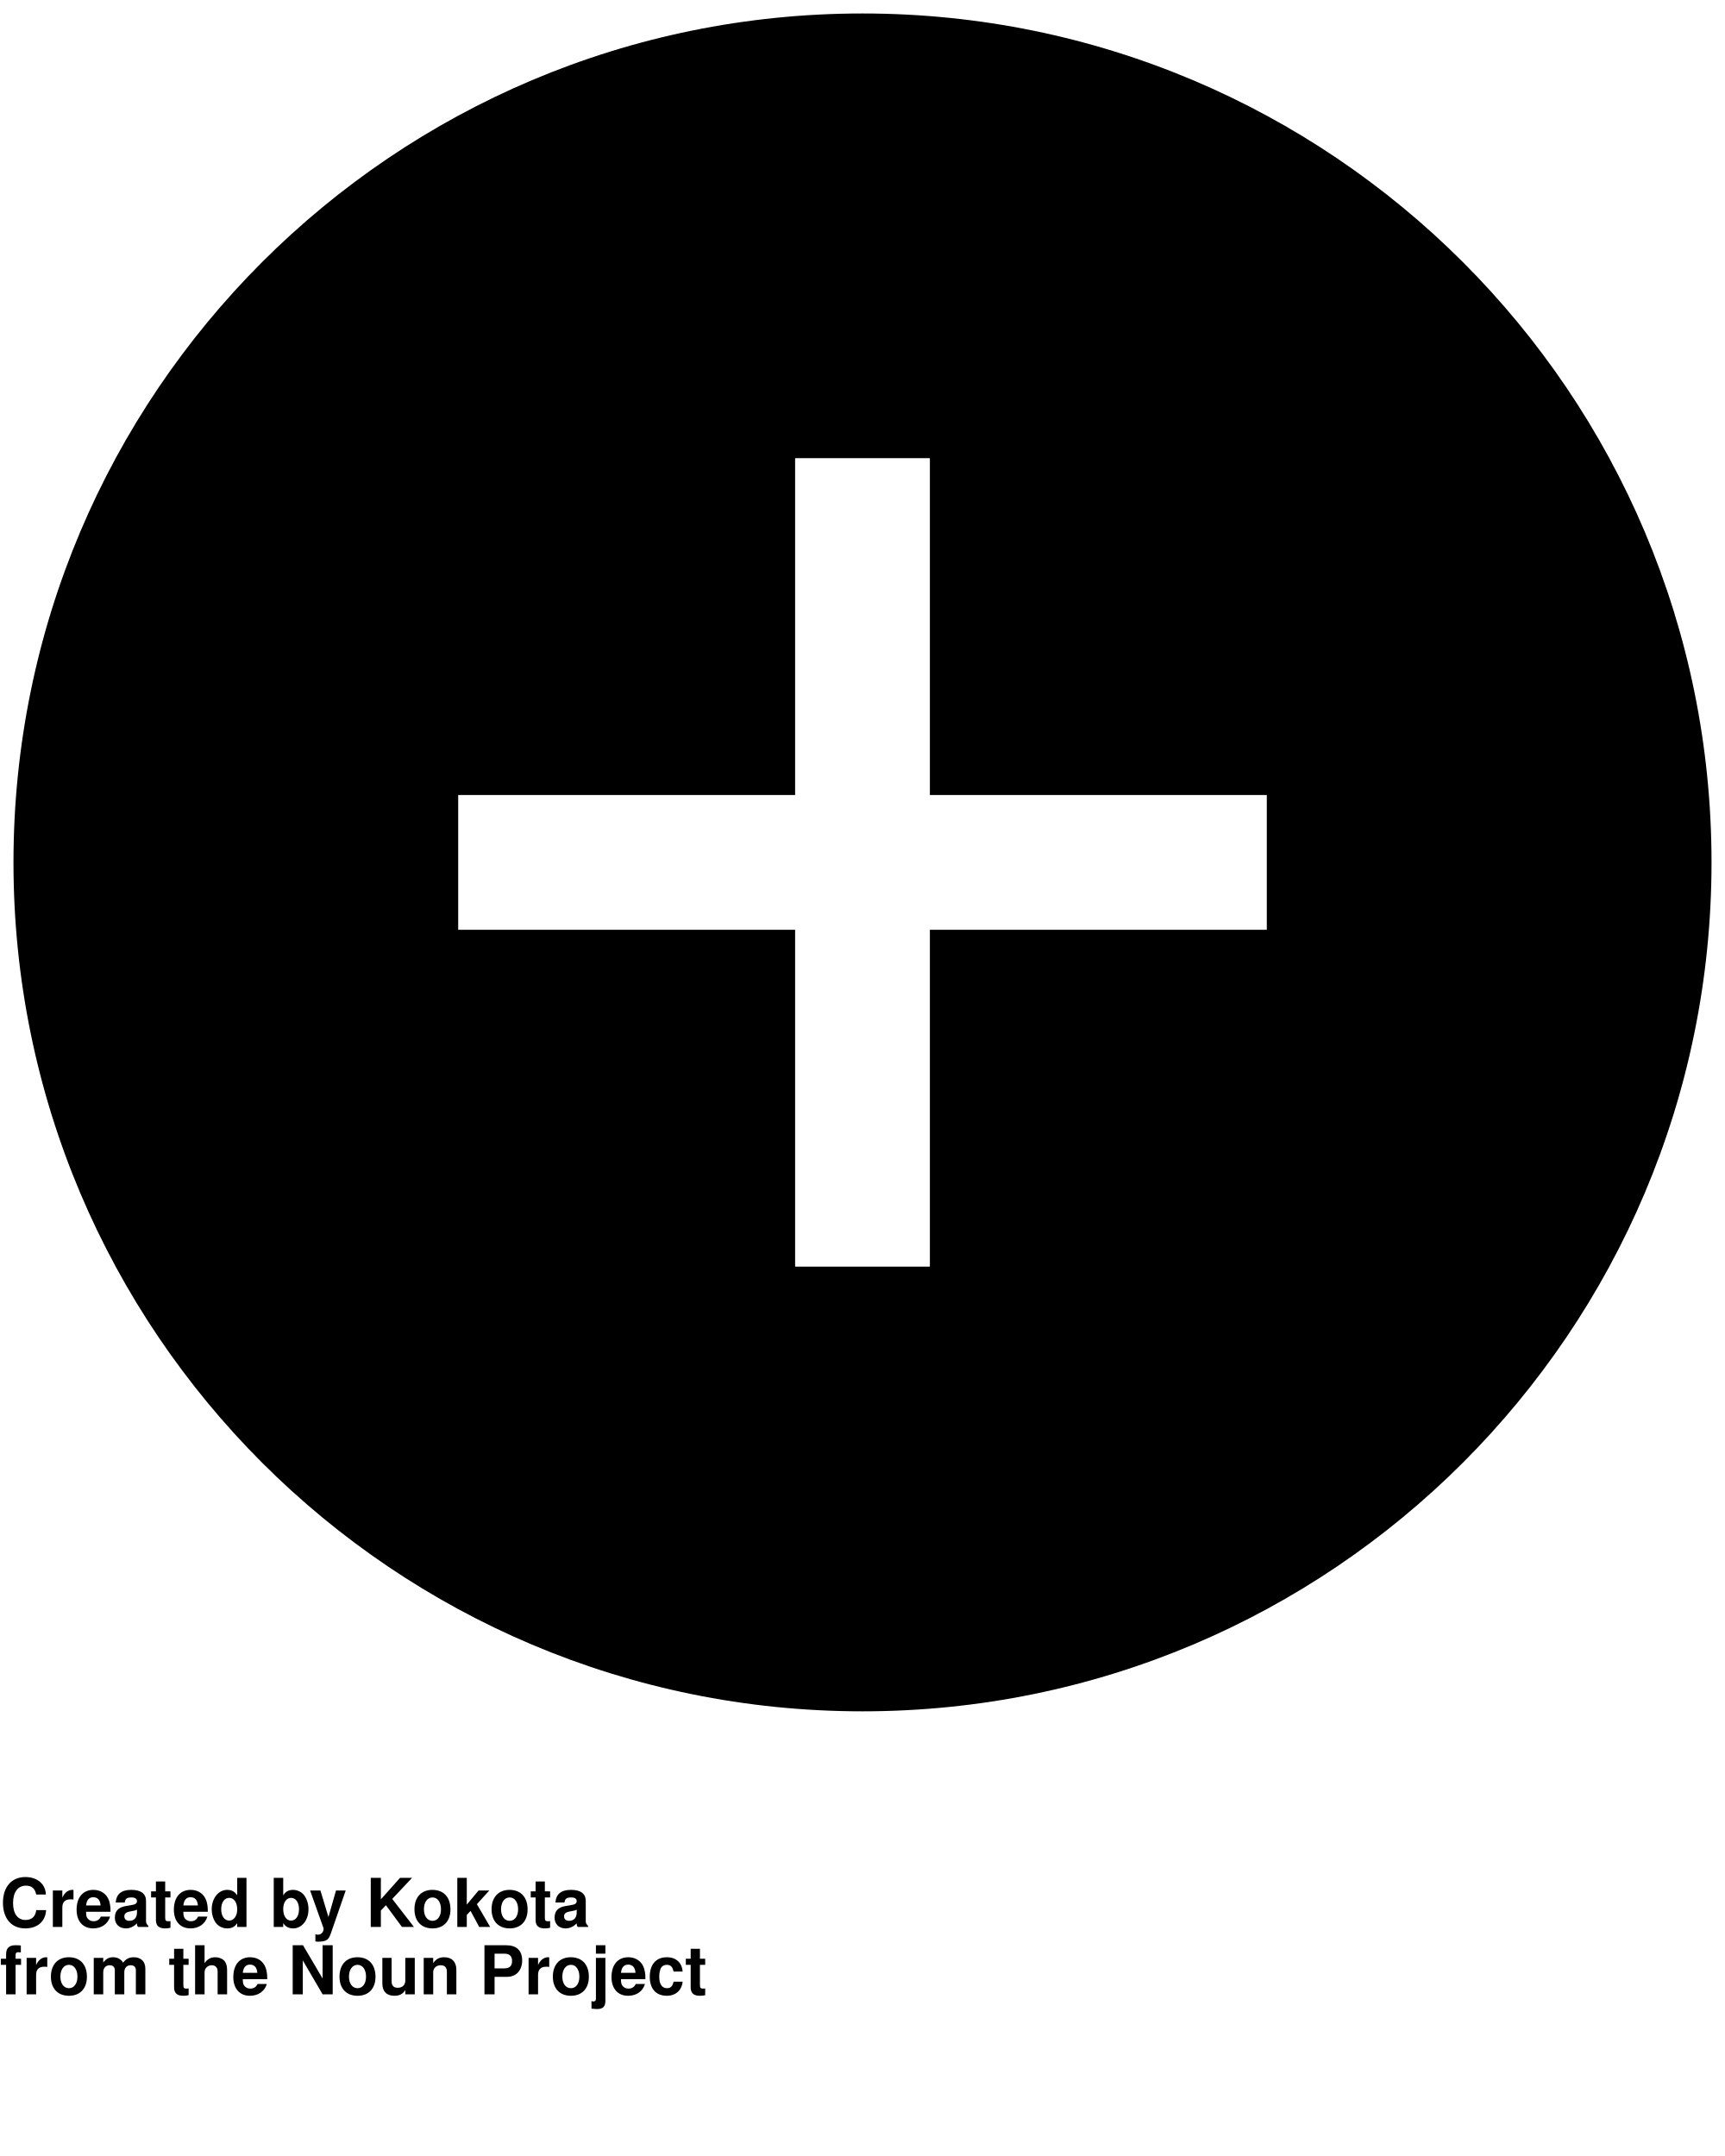
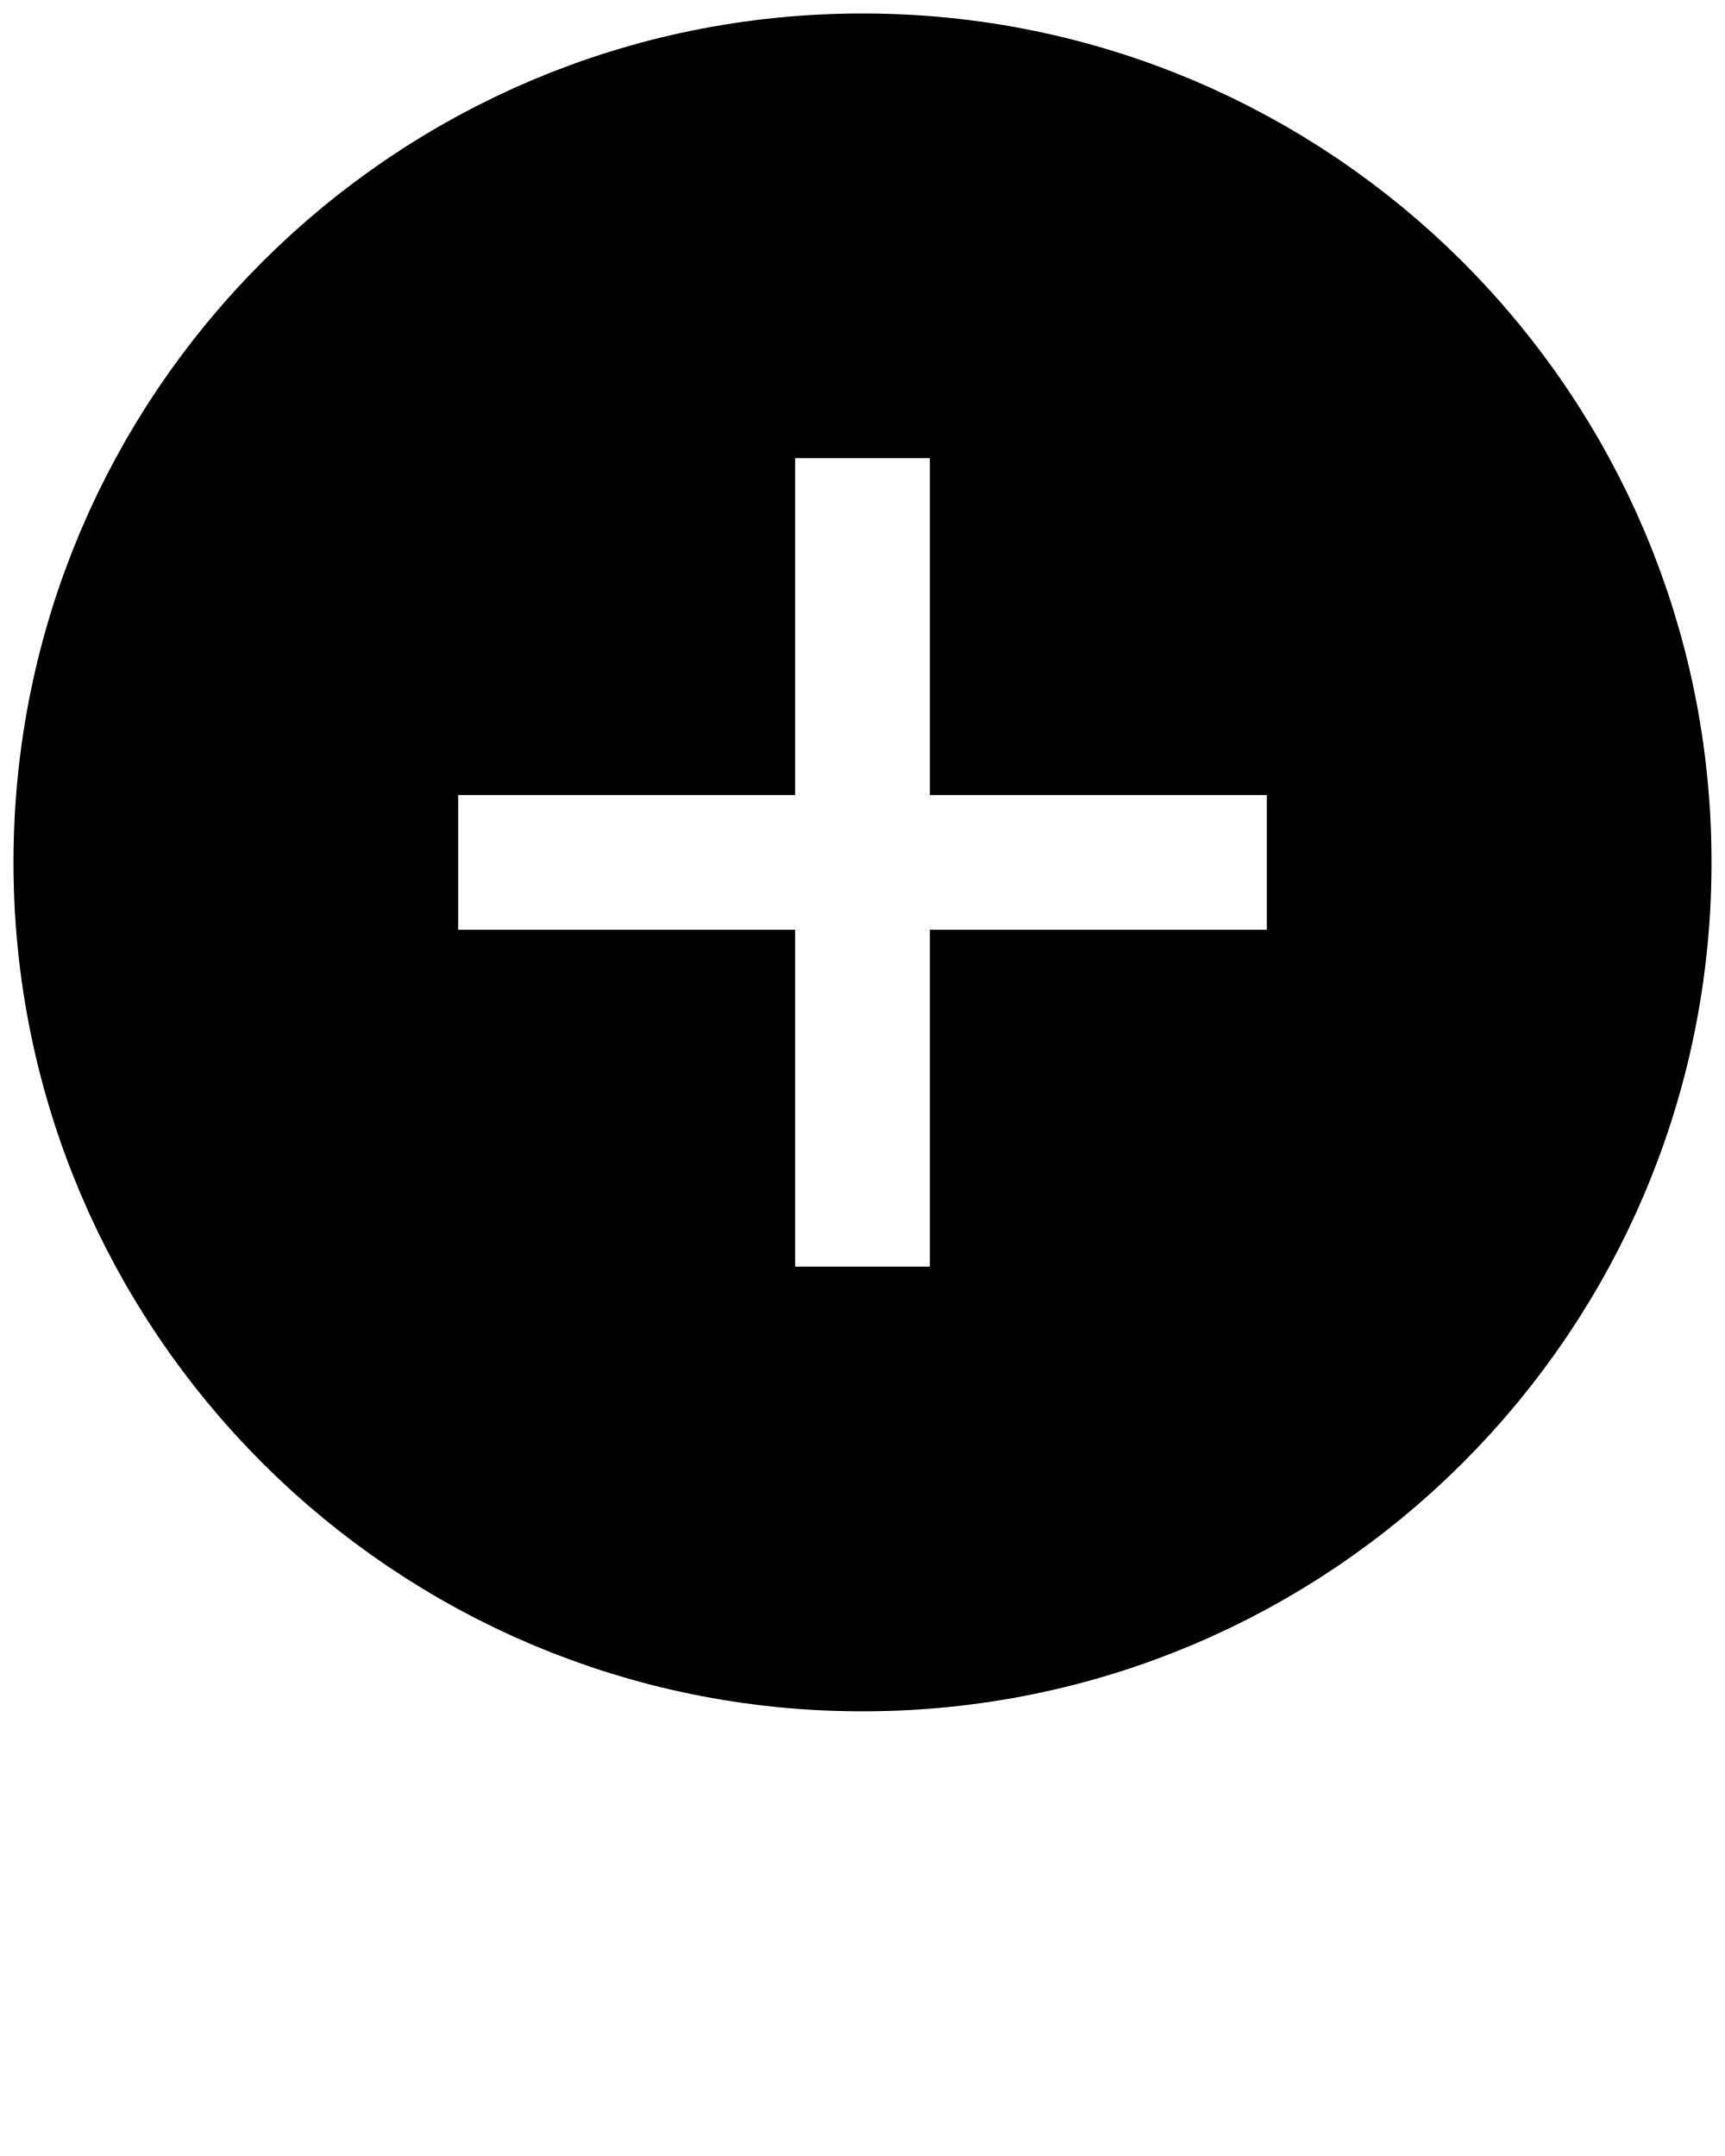
<svg xmlns="http://www.w3.org/2000/svg" version="1.1" x="0px" y="0px" viewBox="0 0 128 160" style="enable-background:new 0 0 128 128;" xml:space="preserve">
  <g>
    <path d="M64,1L64,1C29.2,1,1,29.2,1,64s28.2,63,63,63h0c34.8,0,63-28.2,63-63S98.8,1,64,1z M94,69H69v25H59V69H34V59h25V34h10v25   h25V69z" />
  </g>
-   <text x="0" y="143" fill="#000000" font-size="5px" font-weight="bold" font-family="'Helvetica Neue', Helvetica, Arial-Unicode, Arial, Sans-serif">Created by Kokota</text>
-   <text x="0" y="148" fill="#000000" font-size="5px" font-weight="bold" font-family="'Helvetica Neue', Helvetica, Arial-Unicode, Arial, Sans-serif">from the Noun Project</text>
</svg>
